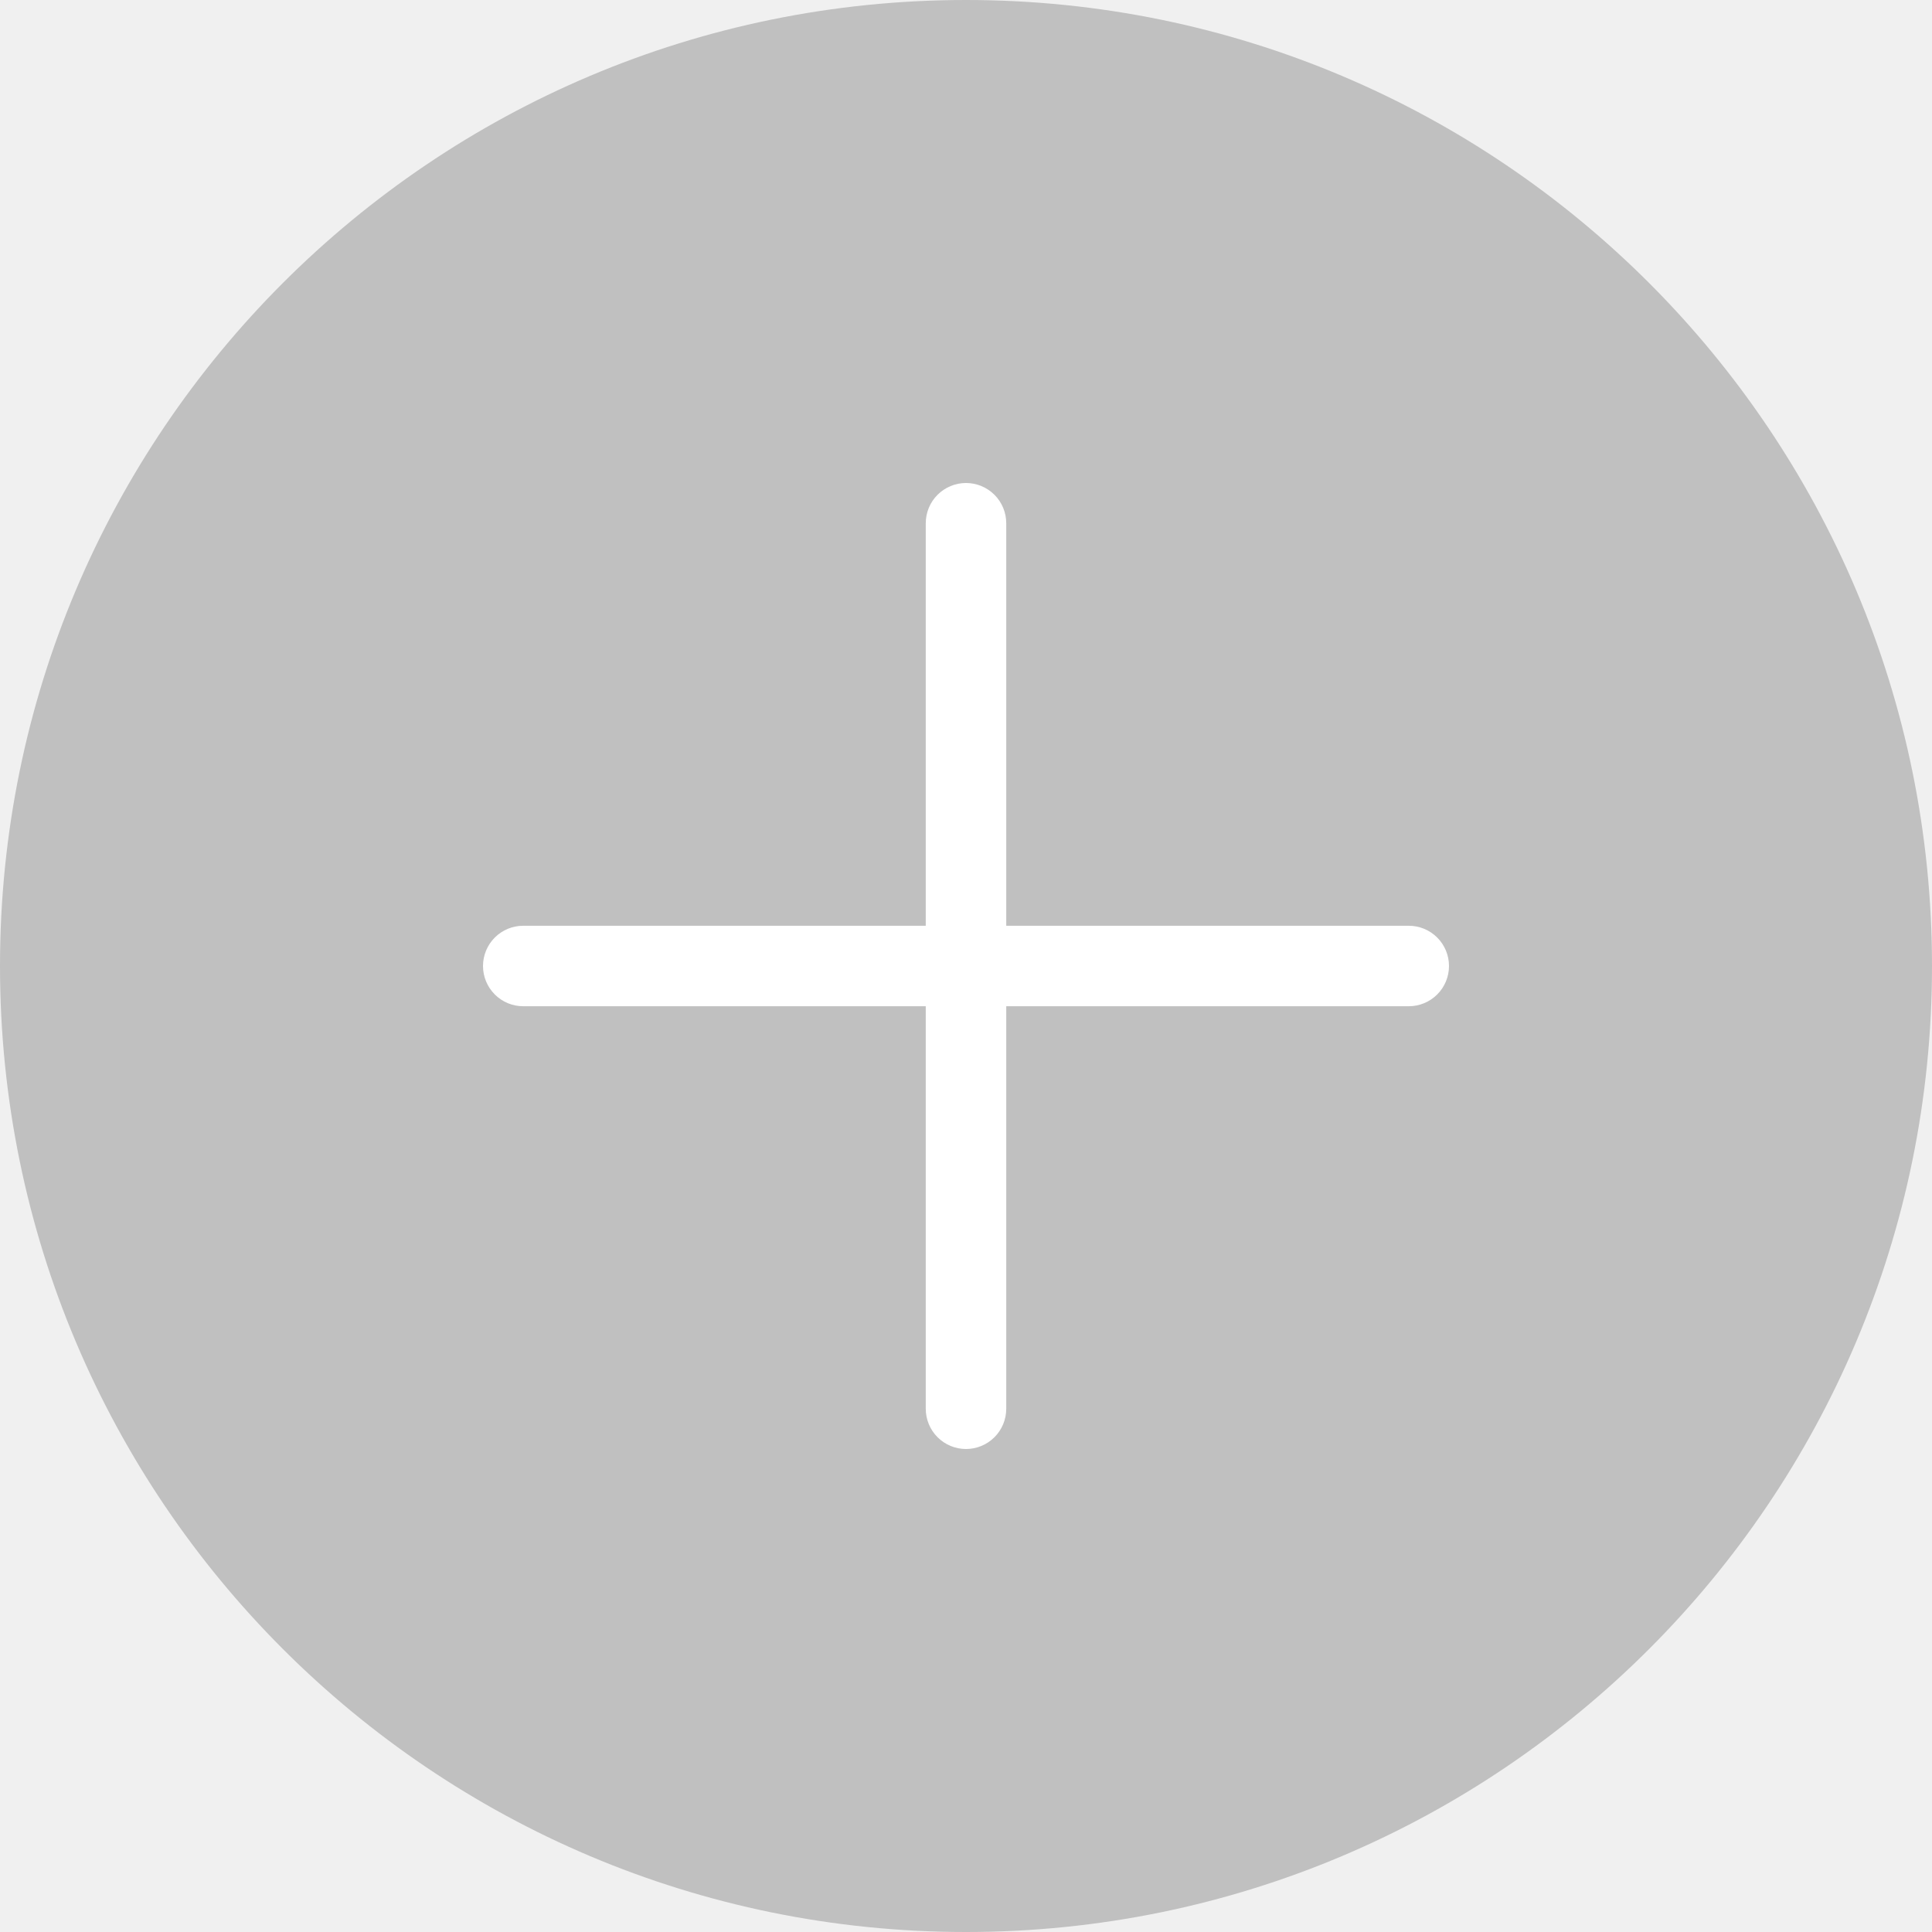
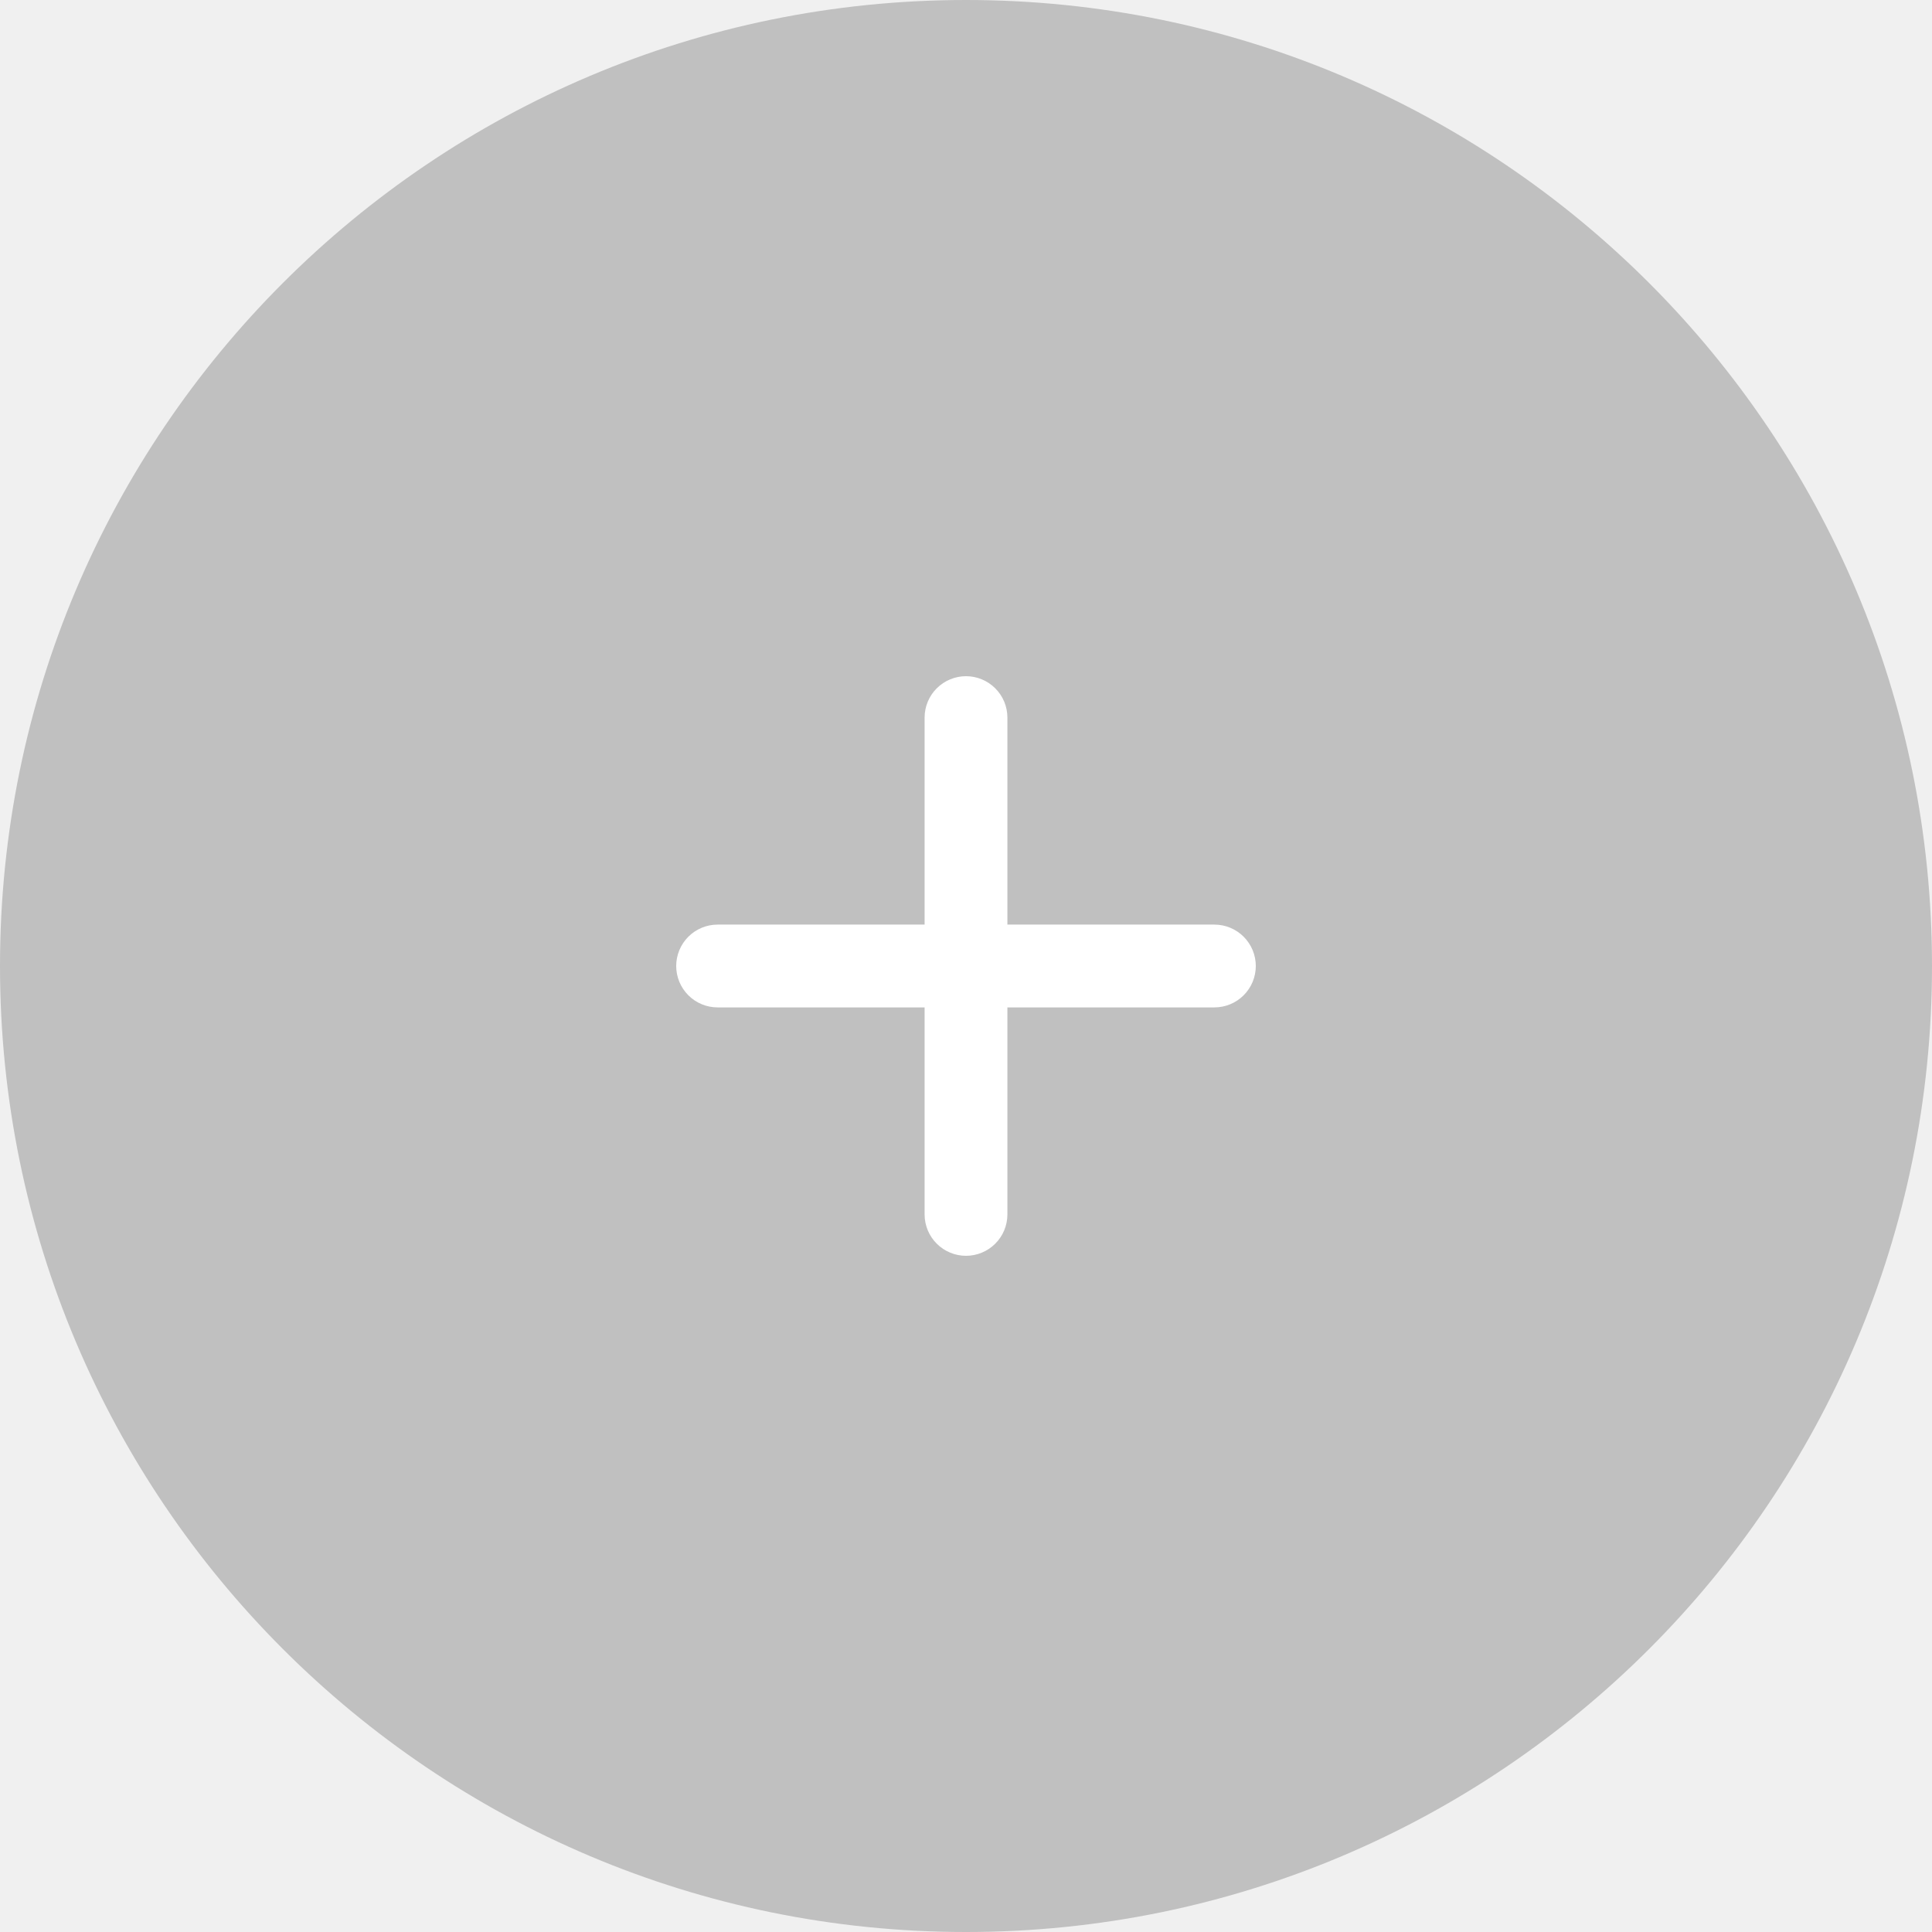
<svg xmlns="http://www.w3.org/2000/svg" width="100" height="100" viewBox="0 0 100 100" fill="none">
-   <g clip-path="url(#clip0_6268_29784)">
-     <circle cx="50" cy="50" r="50" fill="black" fill-opacity="0.2" />
-     <path d="M75 50C75 50.553 74.781 51.082 74.39 51.473C73.999 51.864 73.469 52.083 72.917 52.083H52.083V72.917C52.083 73.469 51.864 73.999 51.473 74.39C51.082 74.781 50.553 75 50 75C49.447 75 48.918 74.781 48.527 74.39C48.136 73.999 47.917 73.469 47.917 72.917V52.083H27.083C26.531 52.083 26.001 51.864 25.61 51.473C25.22 51.082 25 50.553 25 50C25 49.447 25.22 48.918 25.61 48.527C26.001 48.136 26.531 47.917 27.083 47.917H47.917V27.083C47.917 26.531 48.136 26.001 48.527 25.61C48.918 25.22 49.447 25 50 25C50.553 25 51.082 25.22 51.473 25.61C51.864 26.001 52.083 26.531 52.083 27.083V47.917H72.917C73.469 47.917 73.999 48.136 74.39 48.527C74.781 48.918 75 49.447 75 50Z" fill="white" />
-   </g>
-   <defs>
-     <clipPath id="clip0_6268_29784">
-       <rect width="100" height="100" fill="white" />
-     </clipPath>
-   </defs>
+   <circle cx="50" cy="50" r="50" fill="black" fill-opacity="0.2" />
+   <path d="M52.143 47.857V37.143C52.143 36.575 51.917 36.029 51.515 35.628C51.113 35.226 50.568 35 50 35C49.432 35 48.887 35.226 48.485 35.628C48.083 36.029 47.857 36.575 47.857 37.143V47.857H37.143C36.575 47.857 36.029 48.083 35.628 48.485C35.226 48.887 35 49.432 35 50C35 50.568 35.226 51.113 35.628 51.515C36.029 51.917 36.575 52.143 37.143 52.143H47.857V62.857C47.857 63.425 48.083 63.971 48.485 64.372C48.887 64.774 49.432 65 50 65C50.568 65 51.113 64.774 51.515 64.372C51.917 63.971 52.143 63.425 52.143 62.857V52.143H62.857C63.425 52.143 63.971 51.917 64.372 51.515C64.774 51.113 65 50.568 65 50C65 49.432 64.774 48.887 64.372 48.485C63.971 48.083 63.425 47.857 62.857 47.857H52.143Z" fill="white" />
</svg>
